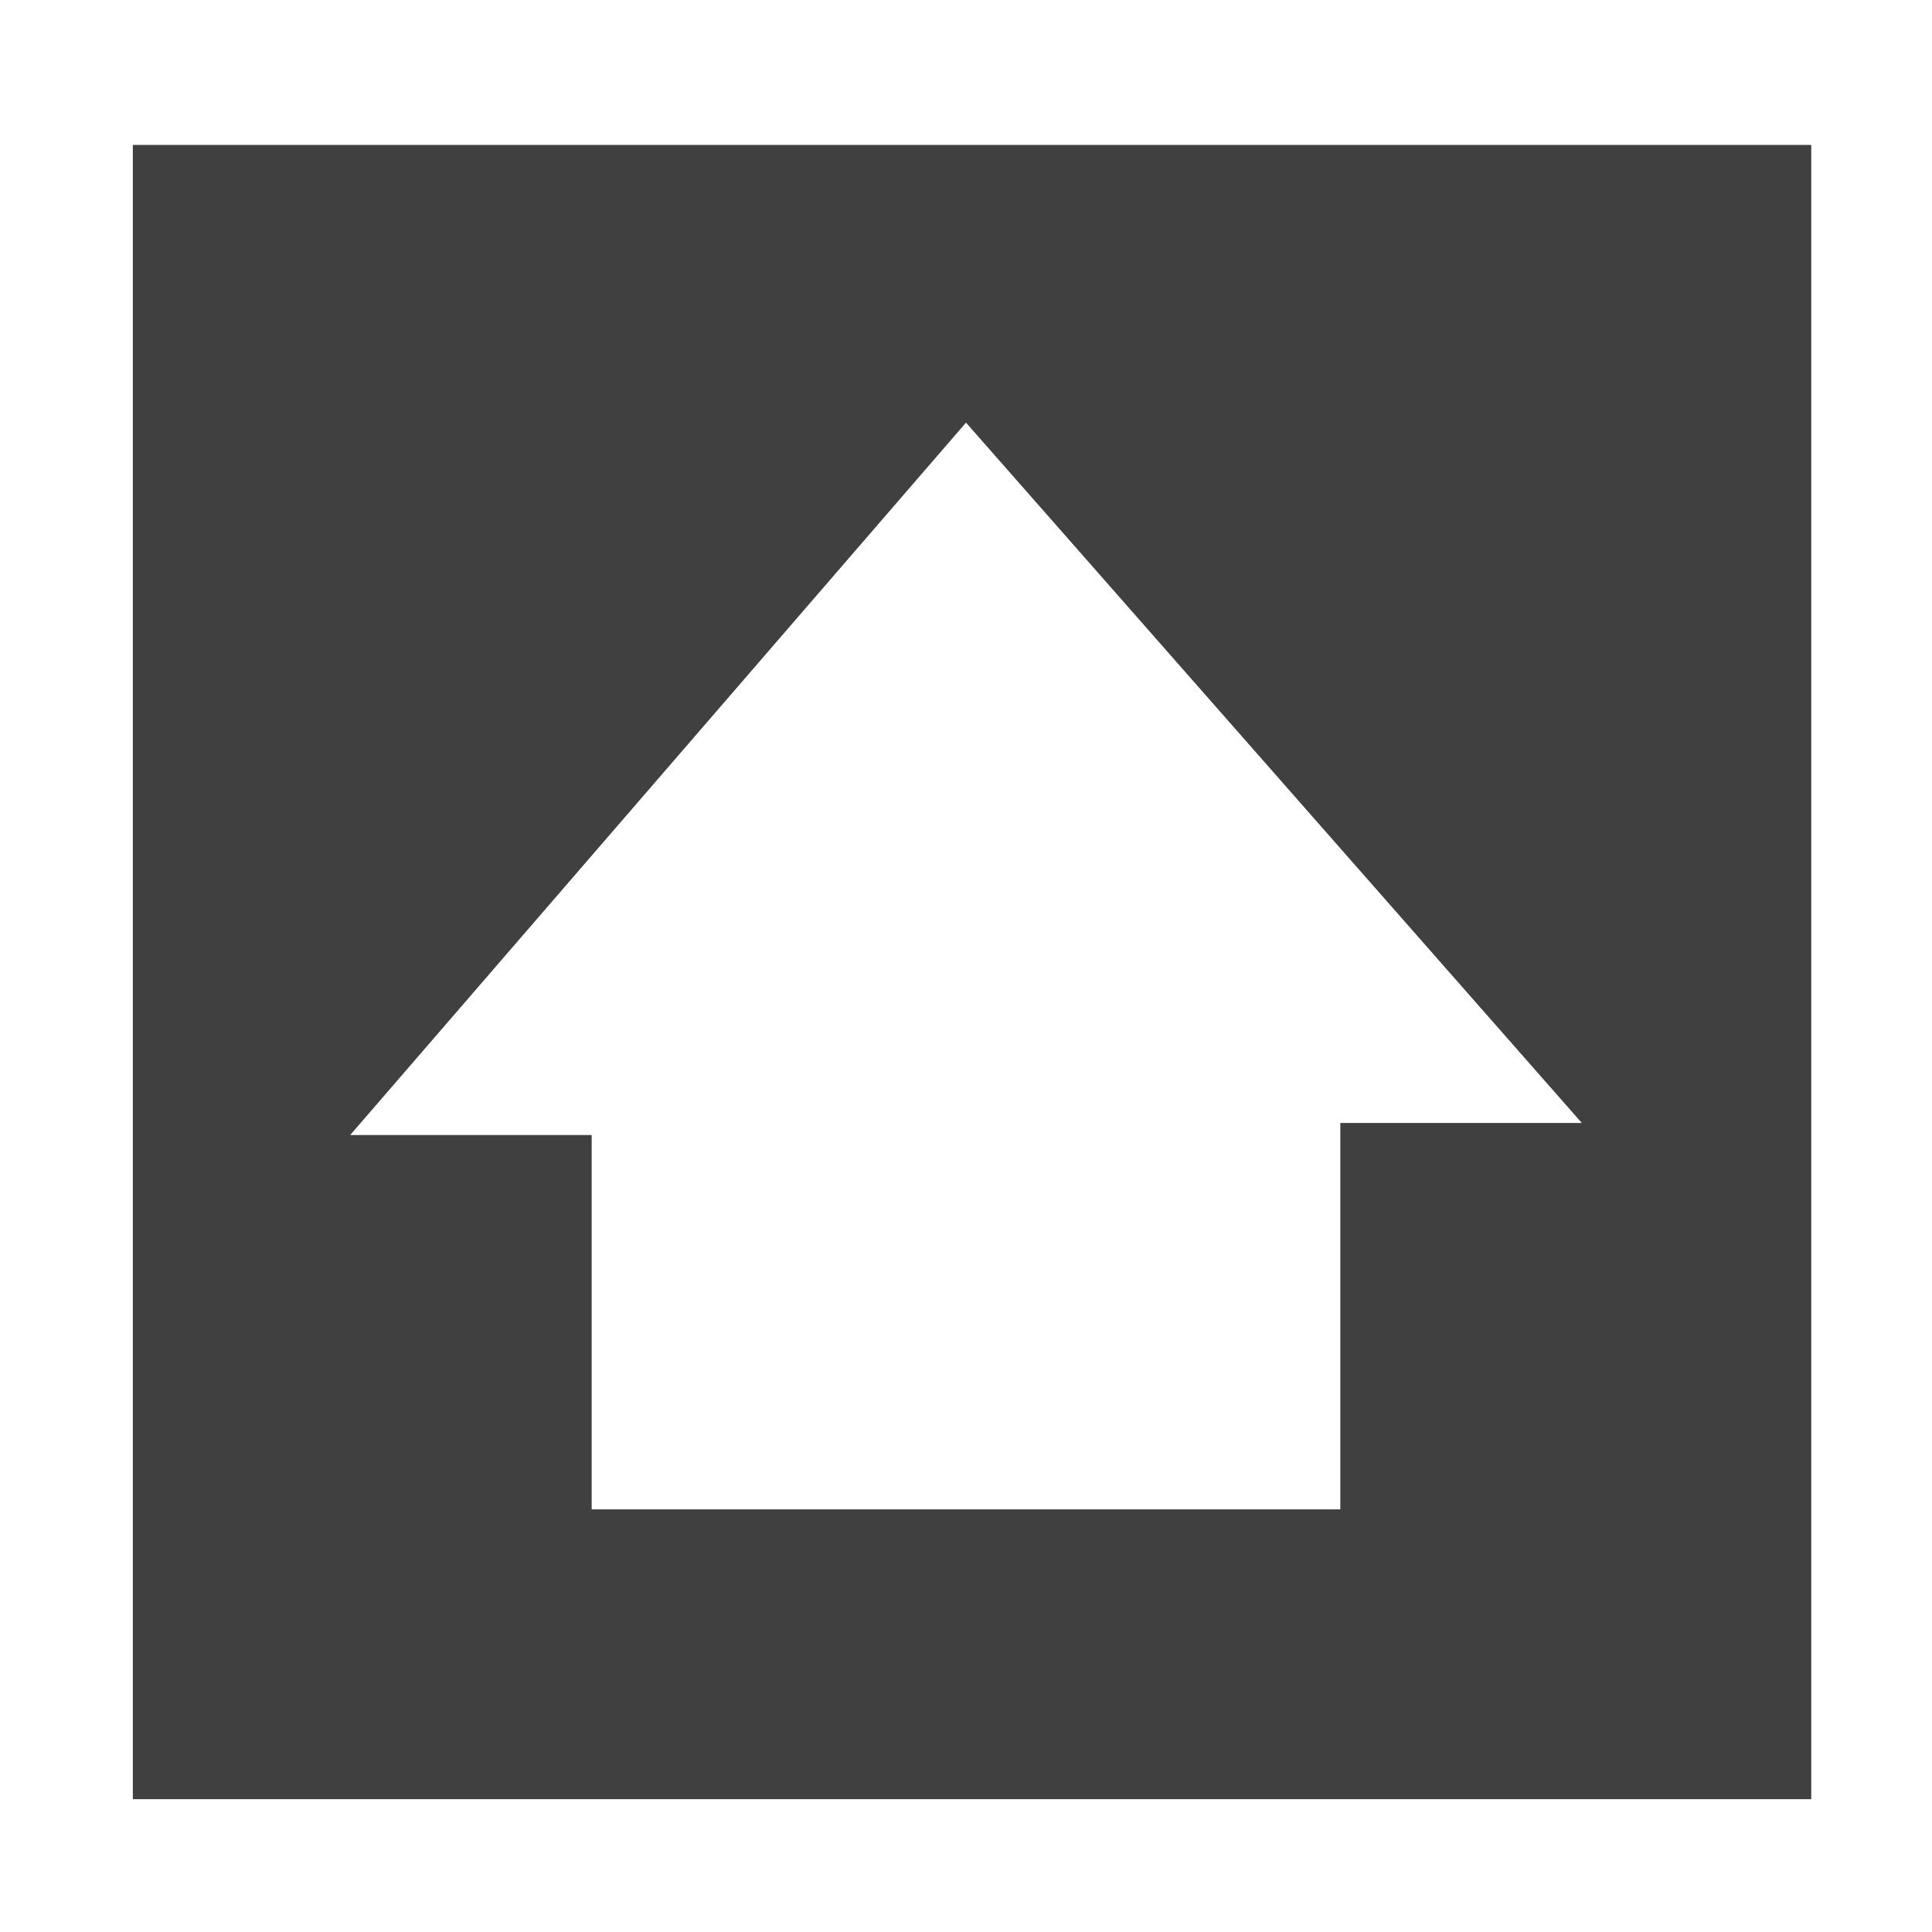
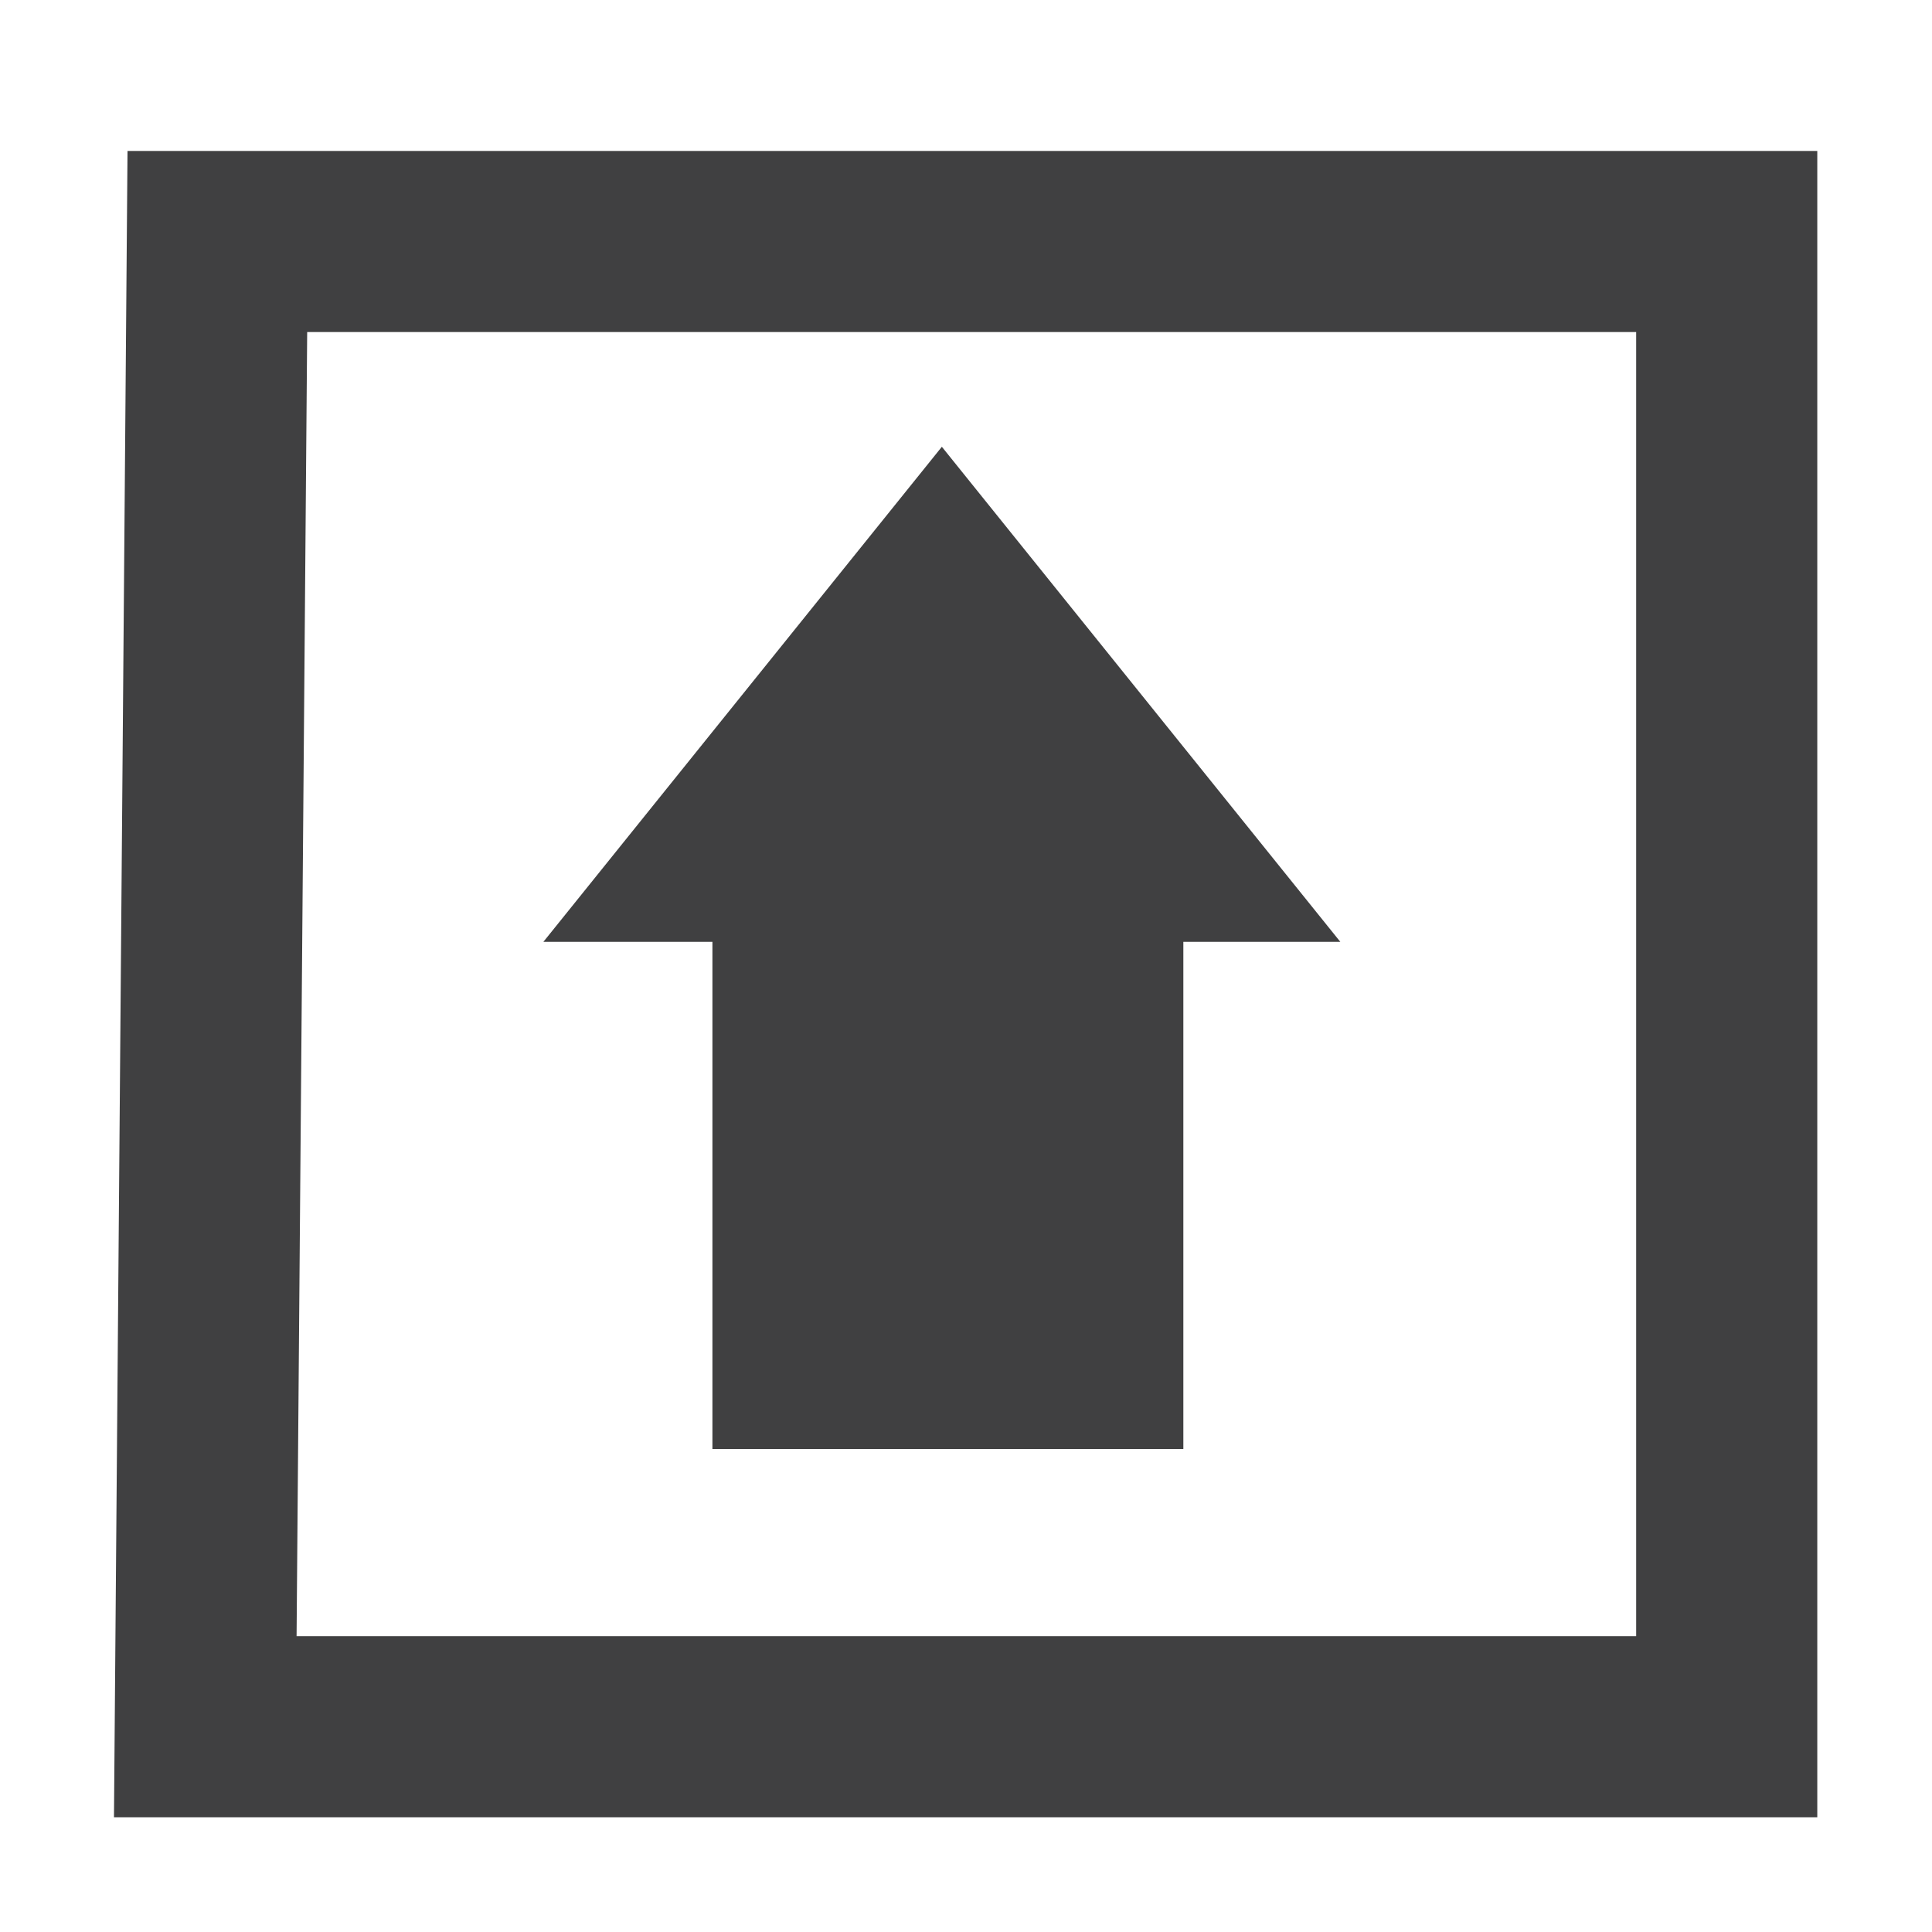
<svg xmlns="http://www.w3.org/2000/svg" version="1.1" id="Layer_1" x="0px" y="0px" viewBox="0 0 16 16" style="enable-background:new 0 0 16 16;" xml:space="preserve">
  <style type="text/css">
- 	.st0{fill:#404040;}
- 	.st1{fill:none;}
+ 	.st0{fill:none;}
+ 	.st1{fill:none;stroke:#404041;stroke-width:1.5;stroke-miterlimit:10;}
+ 	.st2{fill:#404041;}
</style>
-   <path class="st0" d="M1.1,1.2v13.7h13.9V1.2H1.1z M11.1,9.4v3.1l-6.2,0V9.4H2.9L8,3.5l5.1,5.8H11.1z" />
-   <rect y="0" class="st1" width="16" height="16" />
+   <rect class="st0" width="16" height="16" />
+   <g>
+     <polygon class="st1" points="1.8,2 14.3,2 14.3,14.3 1.7,14.3  " />
+     <polygon class="st2" points="11.1,7.8 7.8,3.7 4.5,7.8 5.9,7.8 5.9,12 9.8,12 9.8,7.8  " />
+   </g>
</svg>
